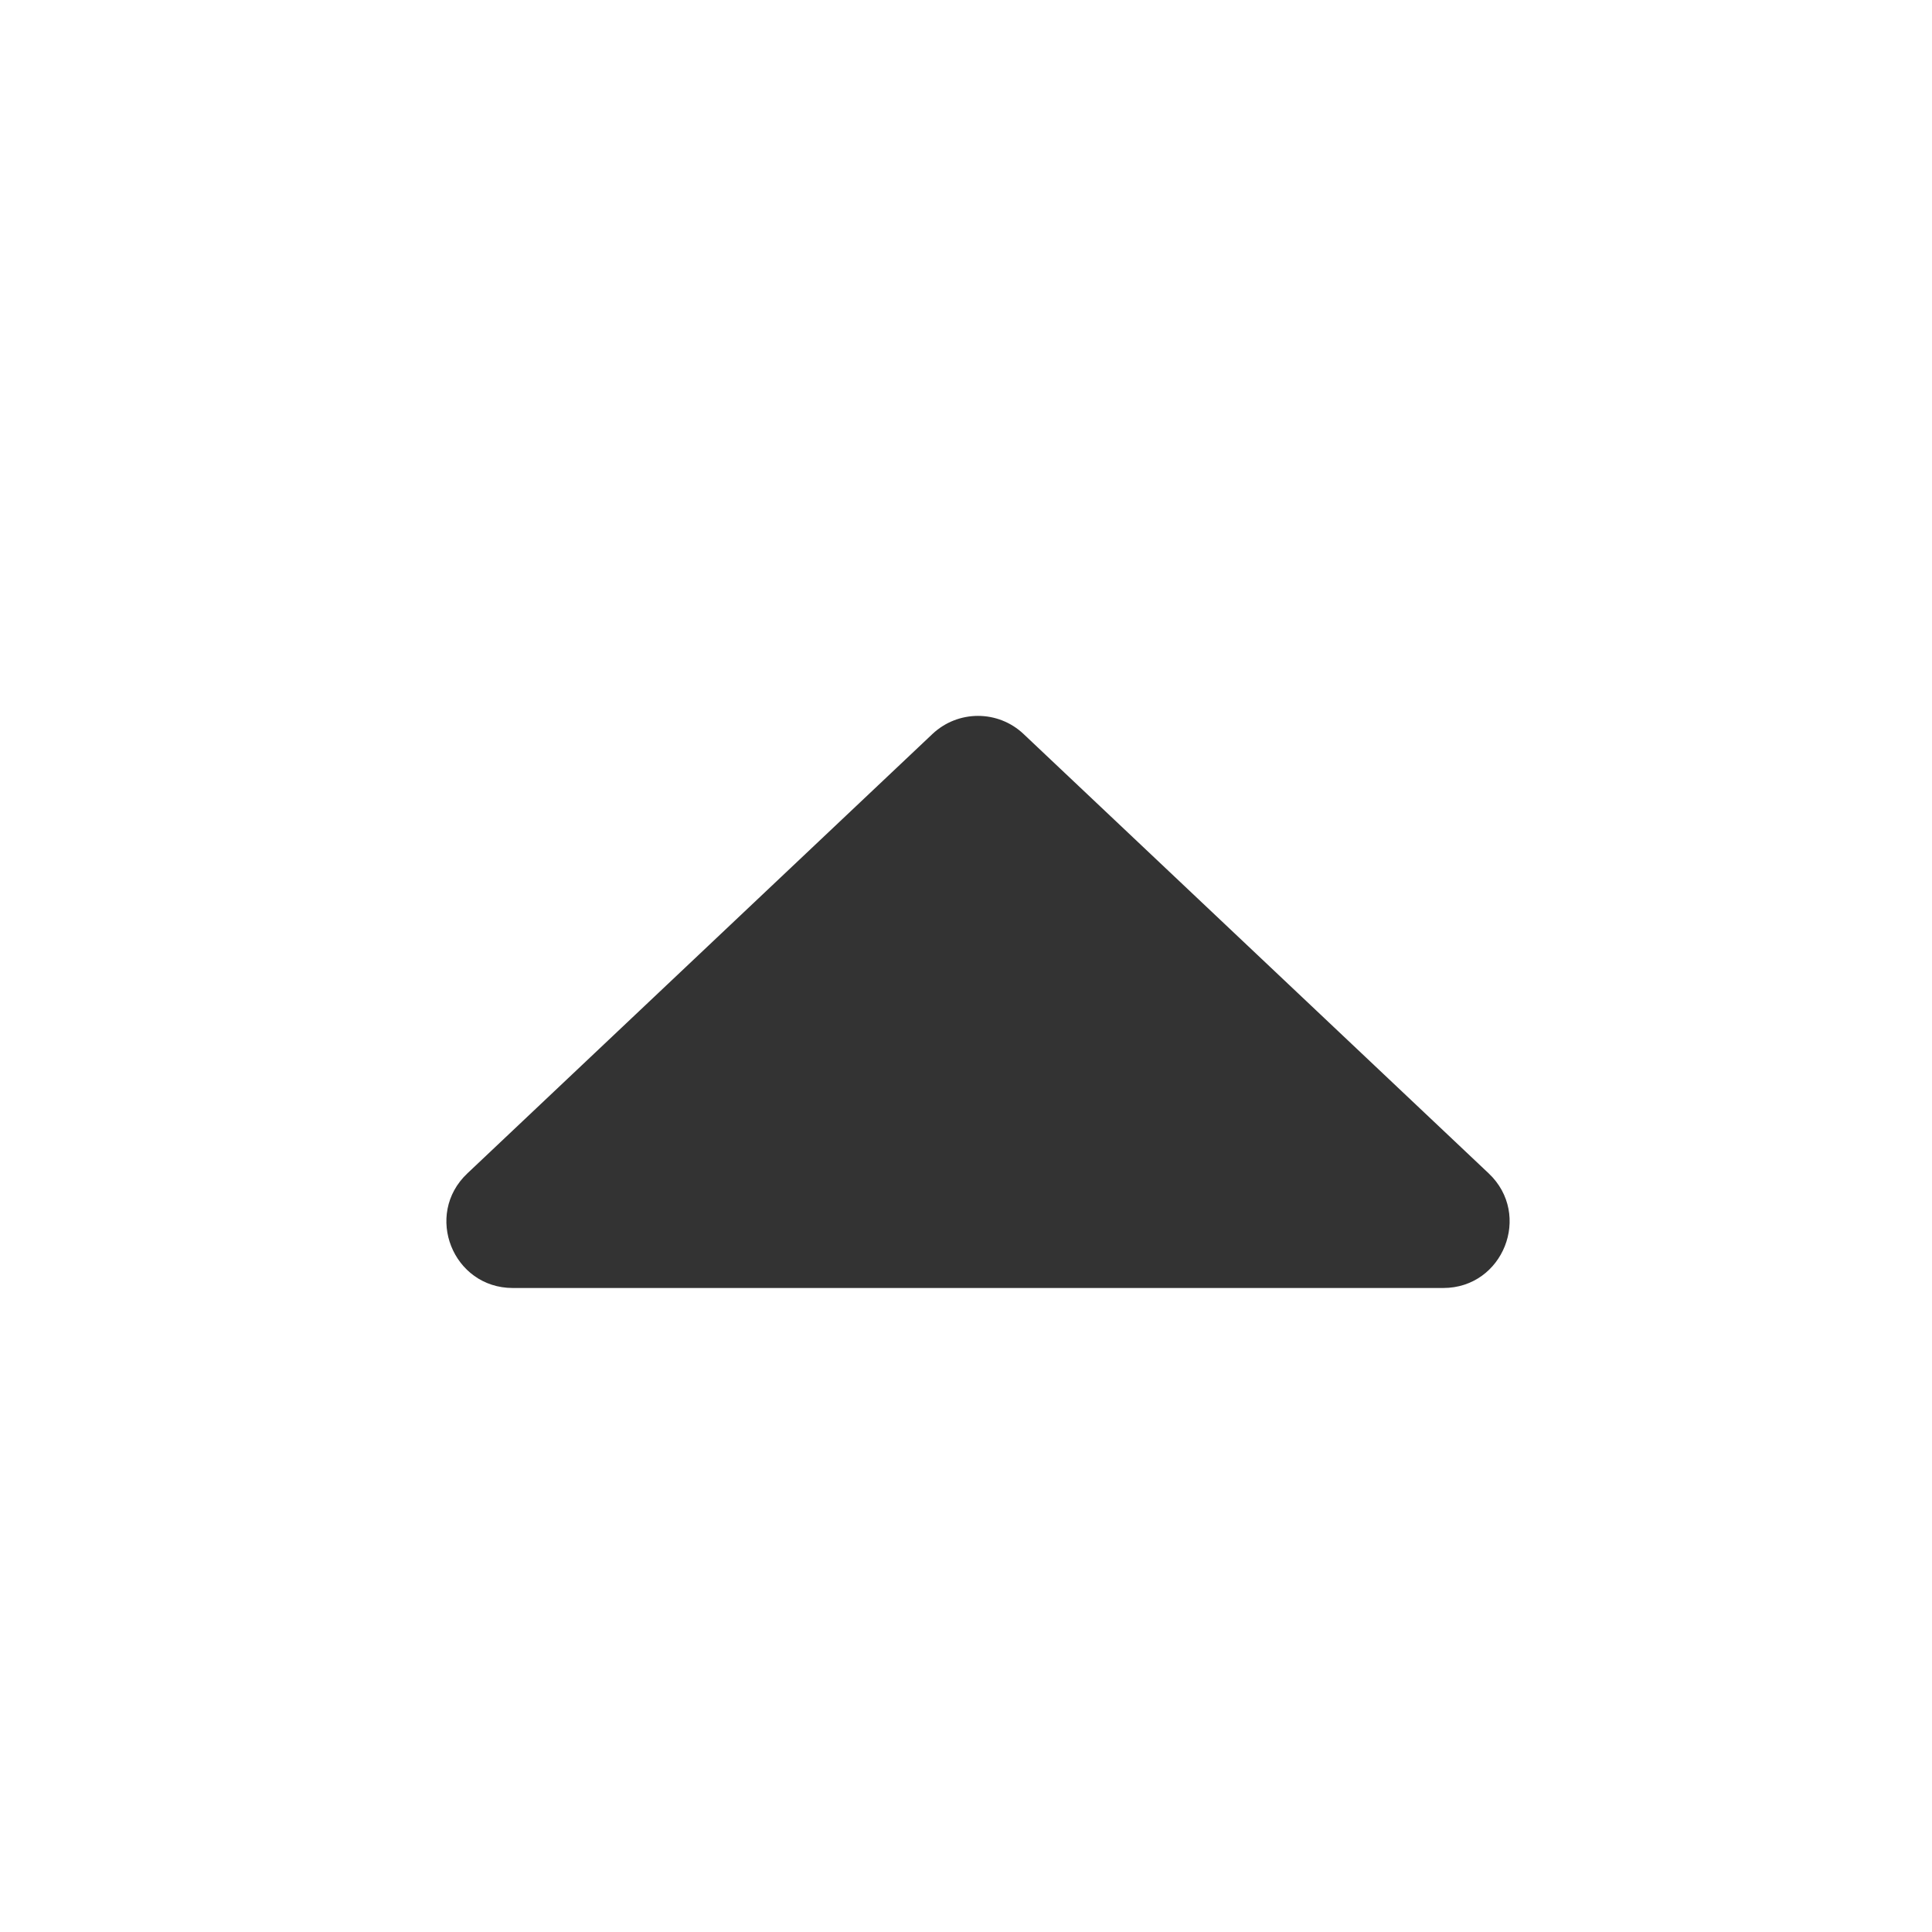
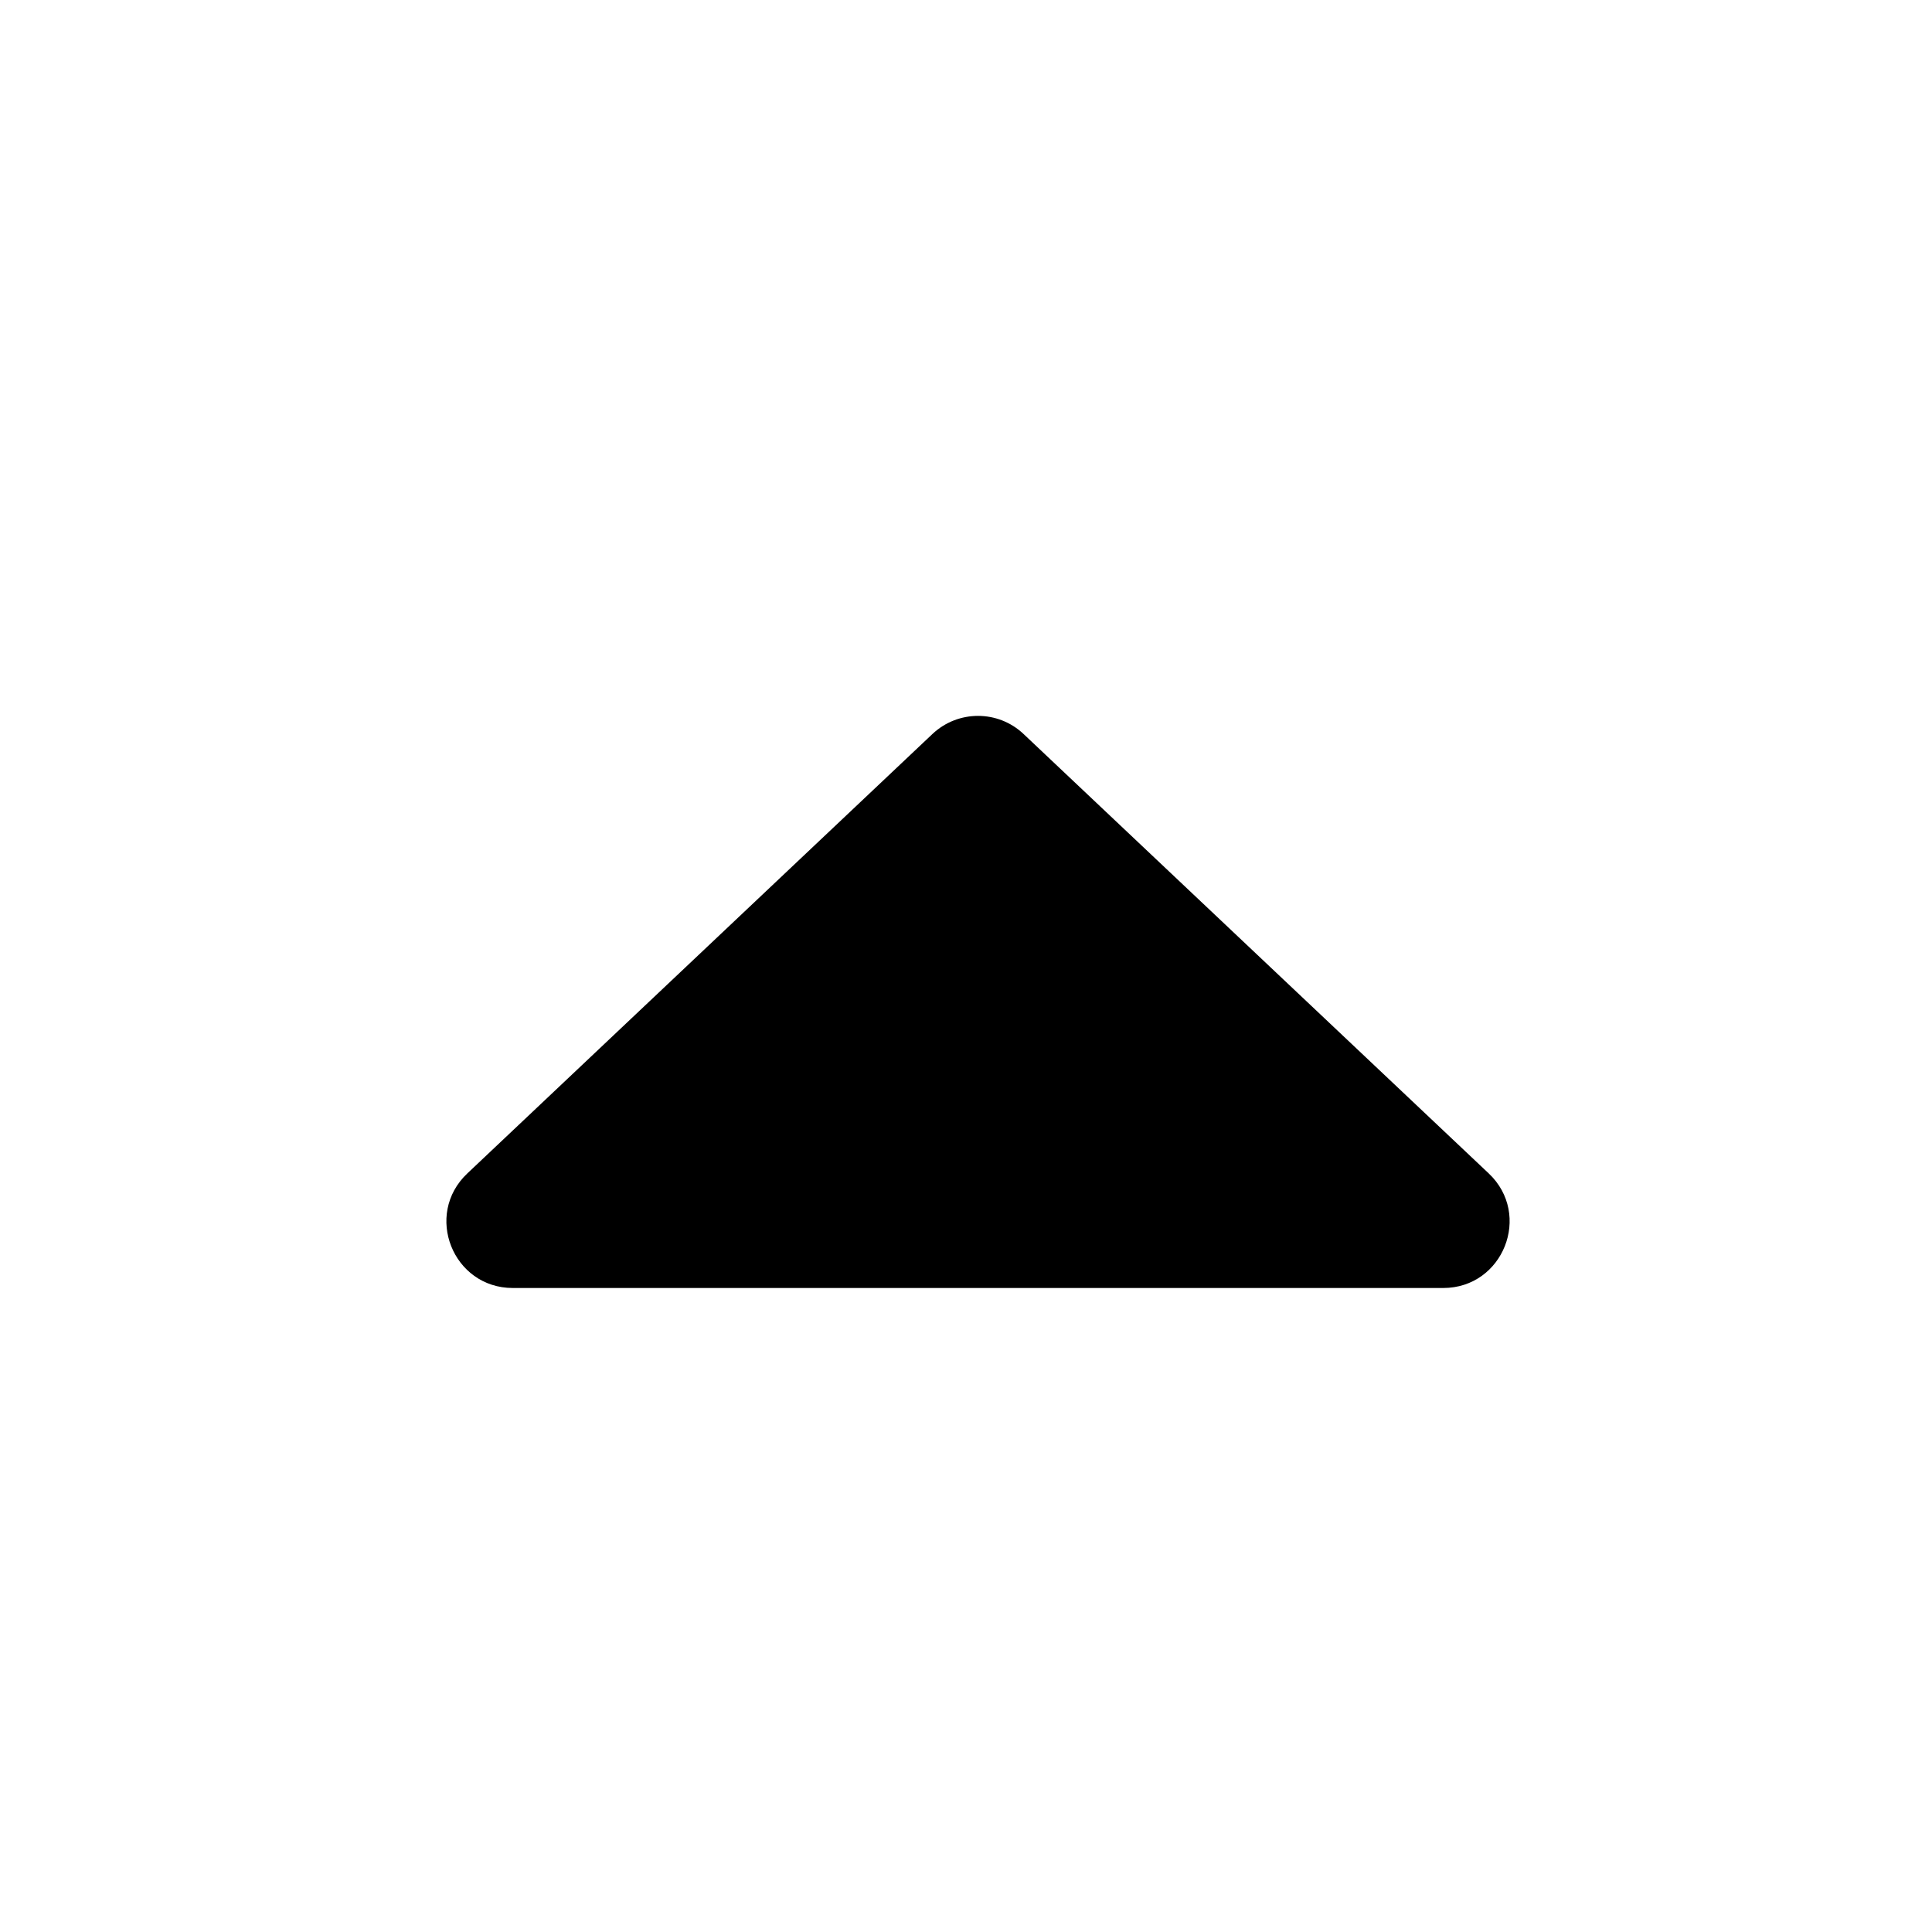
<svg xmlns="http://www.w3.org/2000/svg" width="24" height="24" viewBox="0 0 24 24" fill="none">
-   <path d="M12.715 9.118C12.398 8.818 11.901 8.818 11.583 9.118L5.805 14.577C5.263 15.089 5.625 16 6.371 16L17.928 16C18.673 16 19.035 15.089 18.494 14.577L12.715 9.118Z" fill="#333333" />
+   <path d="M12.715 9.118C12.398 8.818 11.901 8.818 11.583 9.118L5.805 14.577C5.263 15.089 5.625 16 6.371 16L17.928 16C18.673 16 19.035 15.089 18.494 14.577L12.715 9.118Z" fill="currentColor" />
</svg>
